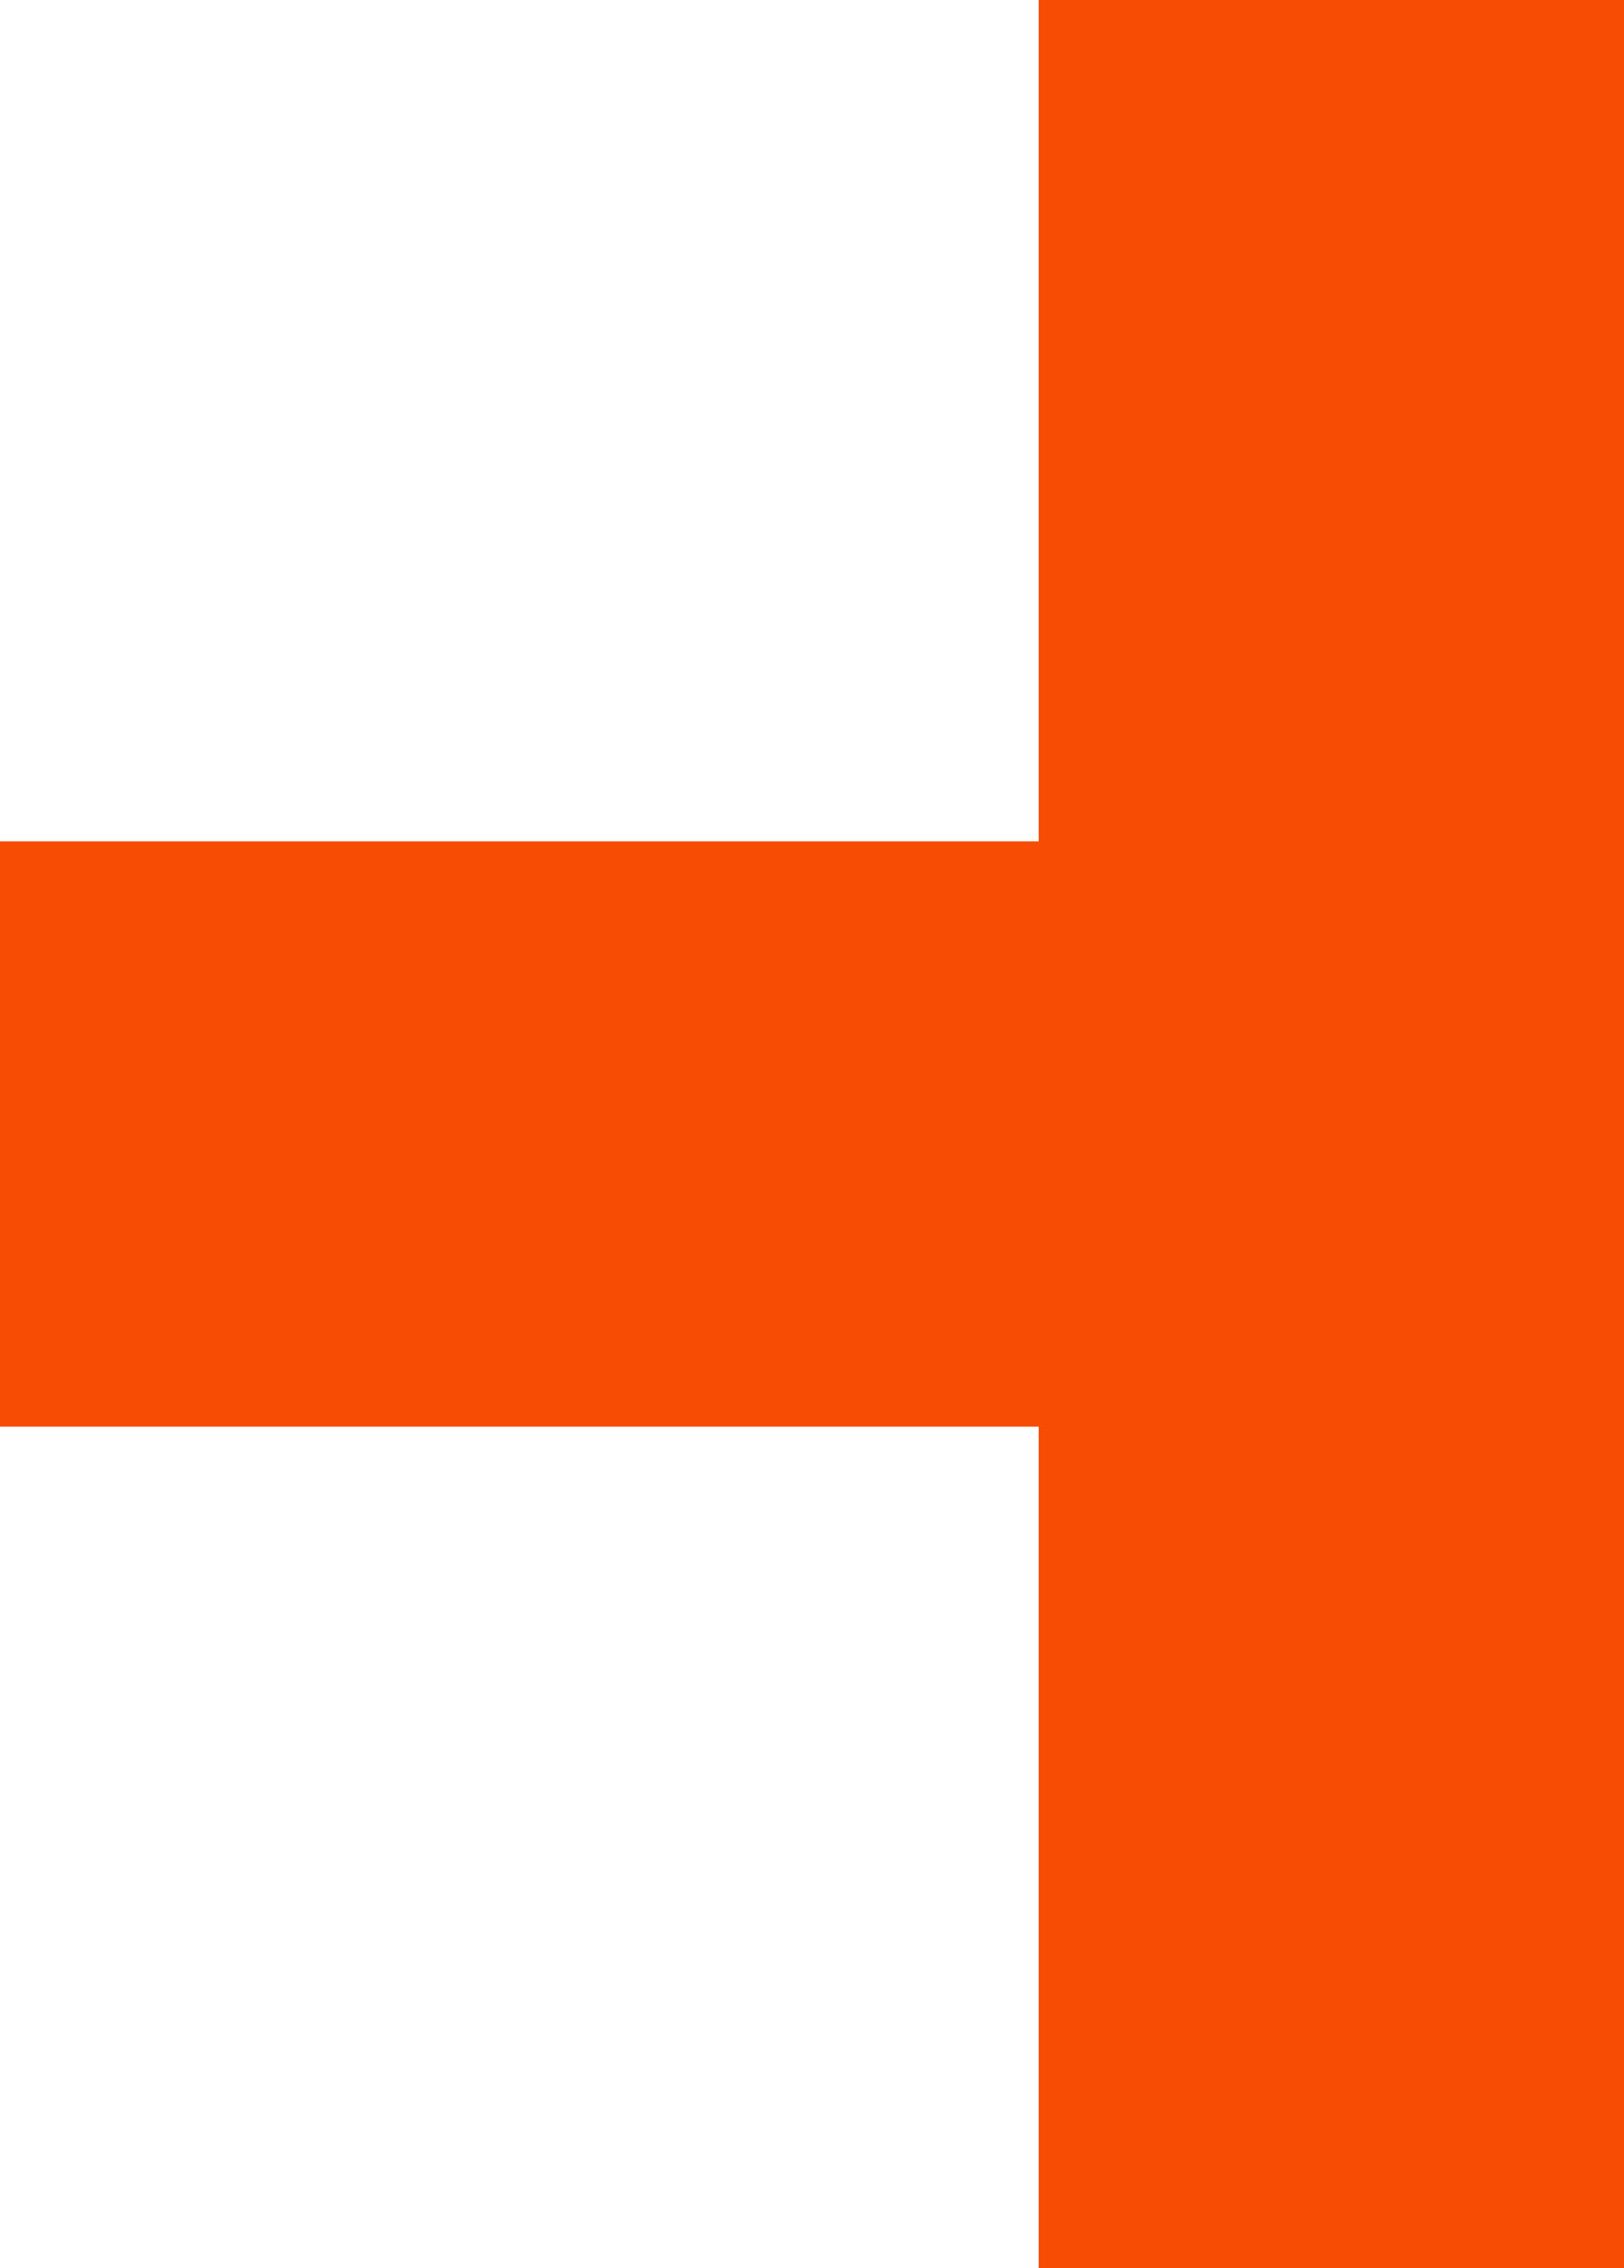
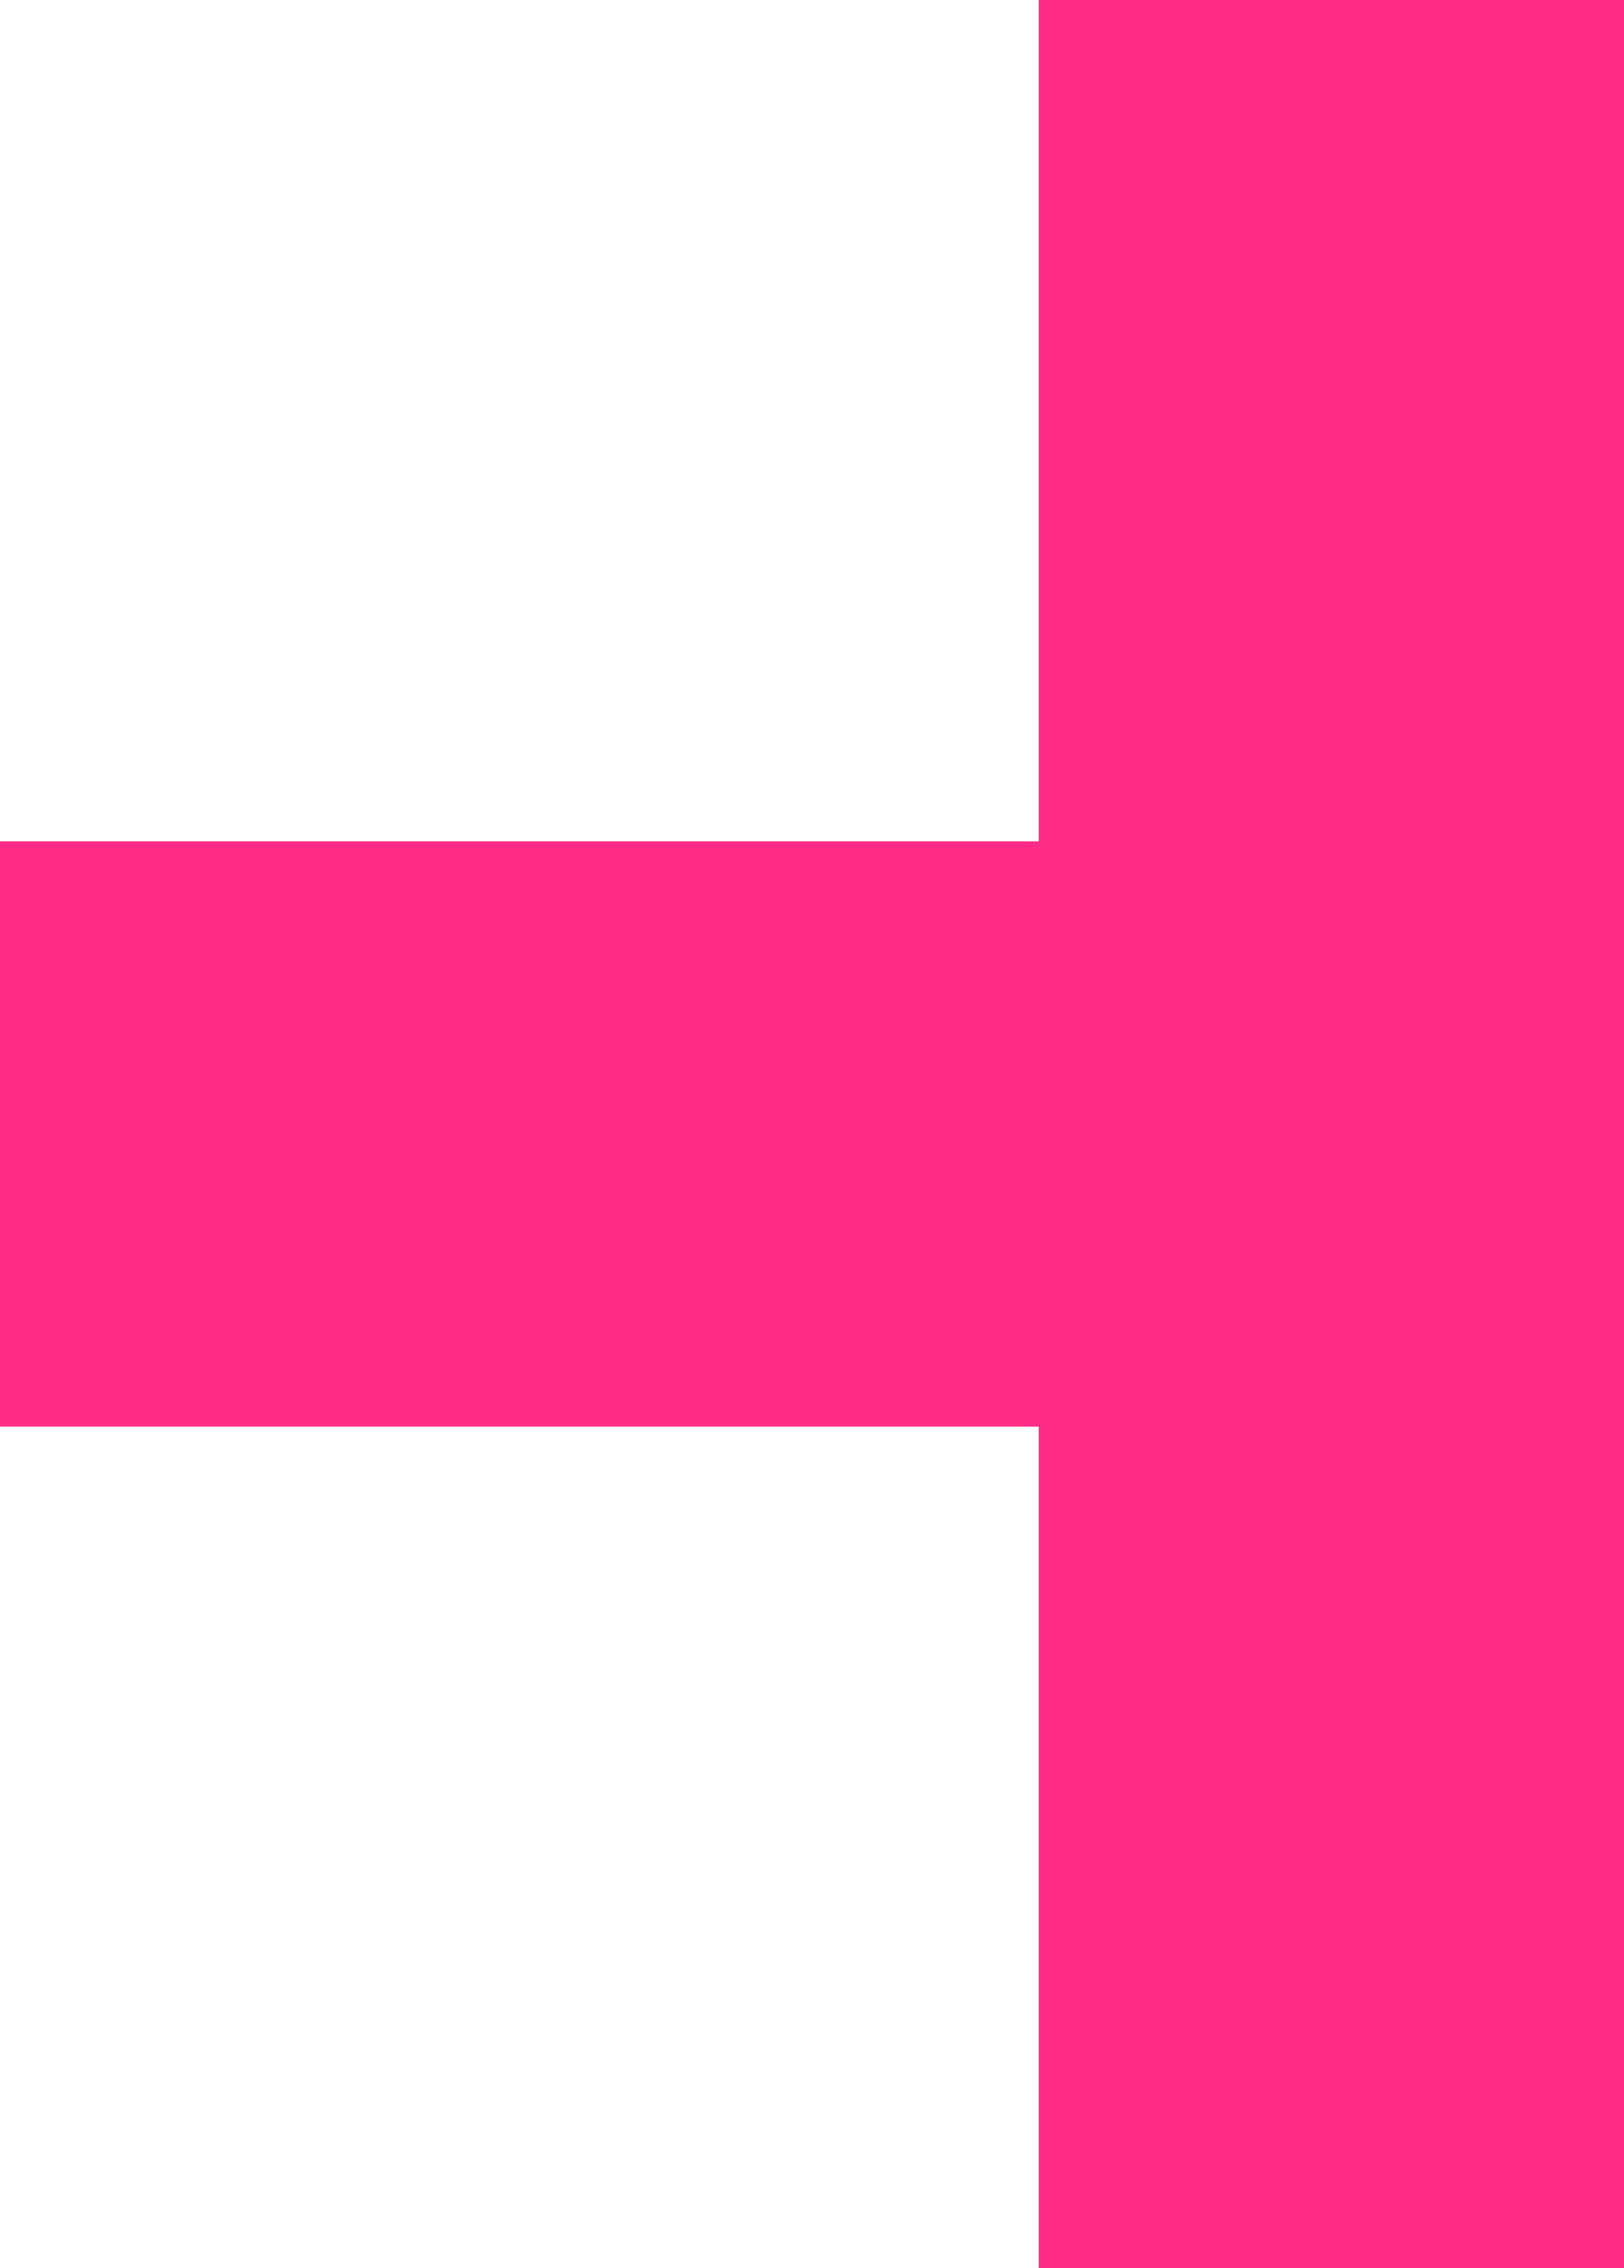
<svg xmlns="http://www.w3.org/2000/svg" id="rightTrick" width="22.196" height="31" viewBox="0 0 22.196 31">
-   <rect id="Rectangle_2175" data-name="Rectangle 2175" width="8" height="31" transform="translate(14.196)" fill="#F64C04" />
-   <rect id="Rectangle_2176" data-name="Rectangle 2176" width="8" height="22.195" transform="translate(0 19.5) rotate(-90)" fill="#F64C04" />
+   <rect id="Rectangle_2175" data-name="Rectangle 2175" width="8" height="31" transform="translate(14.196)" fill="#FE2C85" />
+   <rect id="Rectangle_2176" data-name="Rectangle 2176" width="8" height="22.195" transform="translate(0 19.5) rotate(-90)" fill="#FE2C85" />
</svg>
